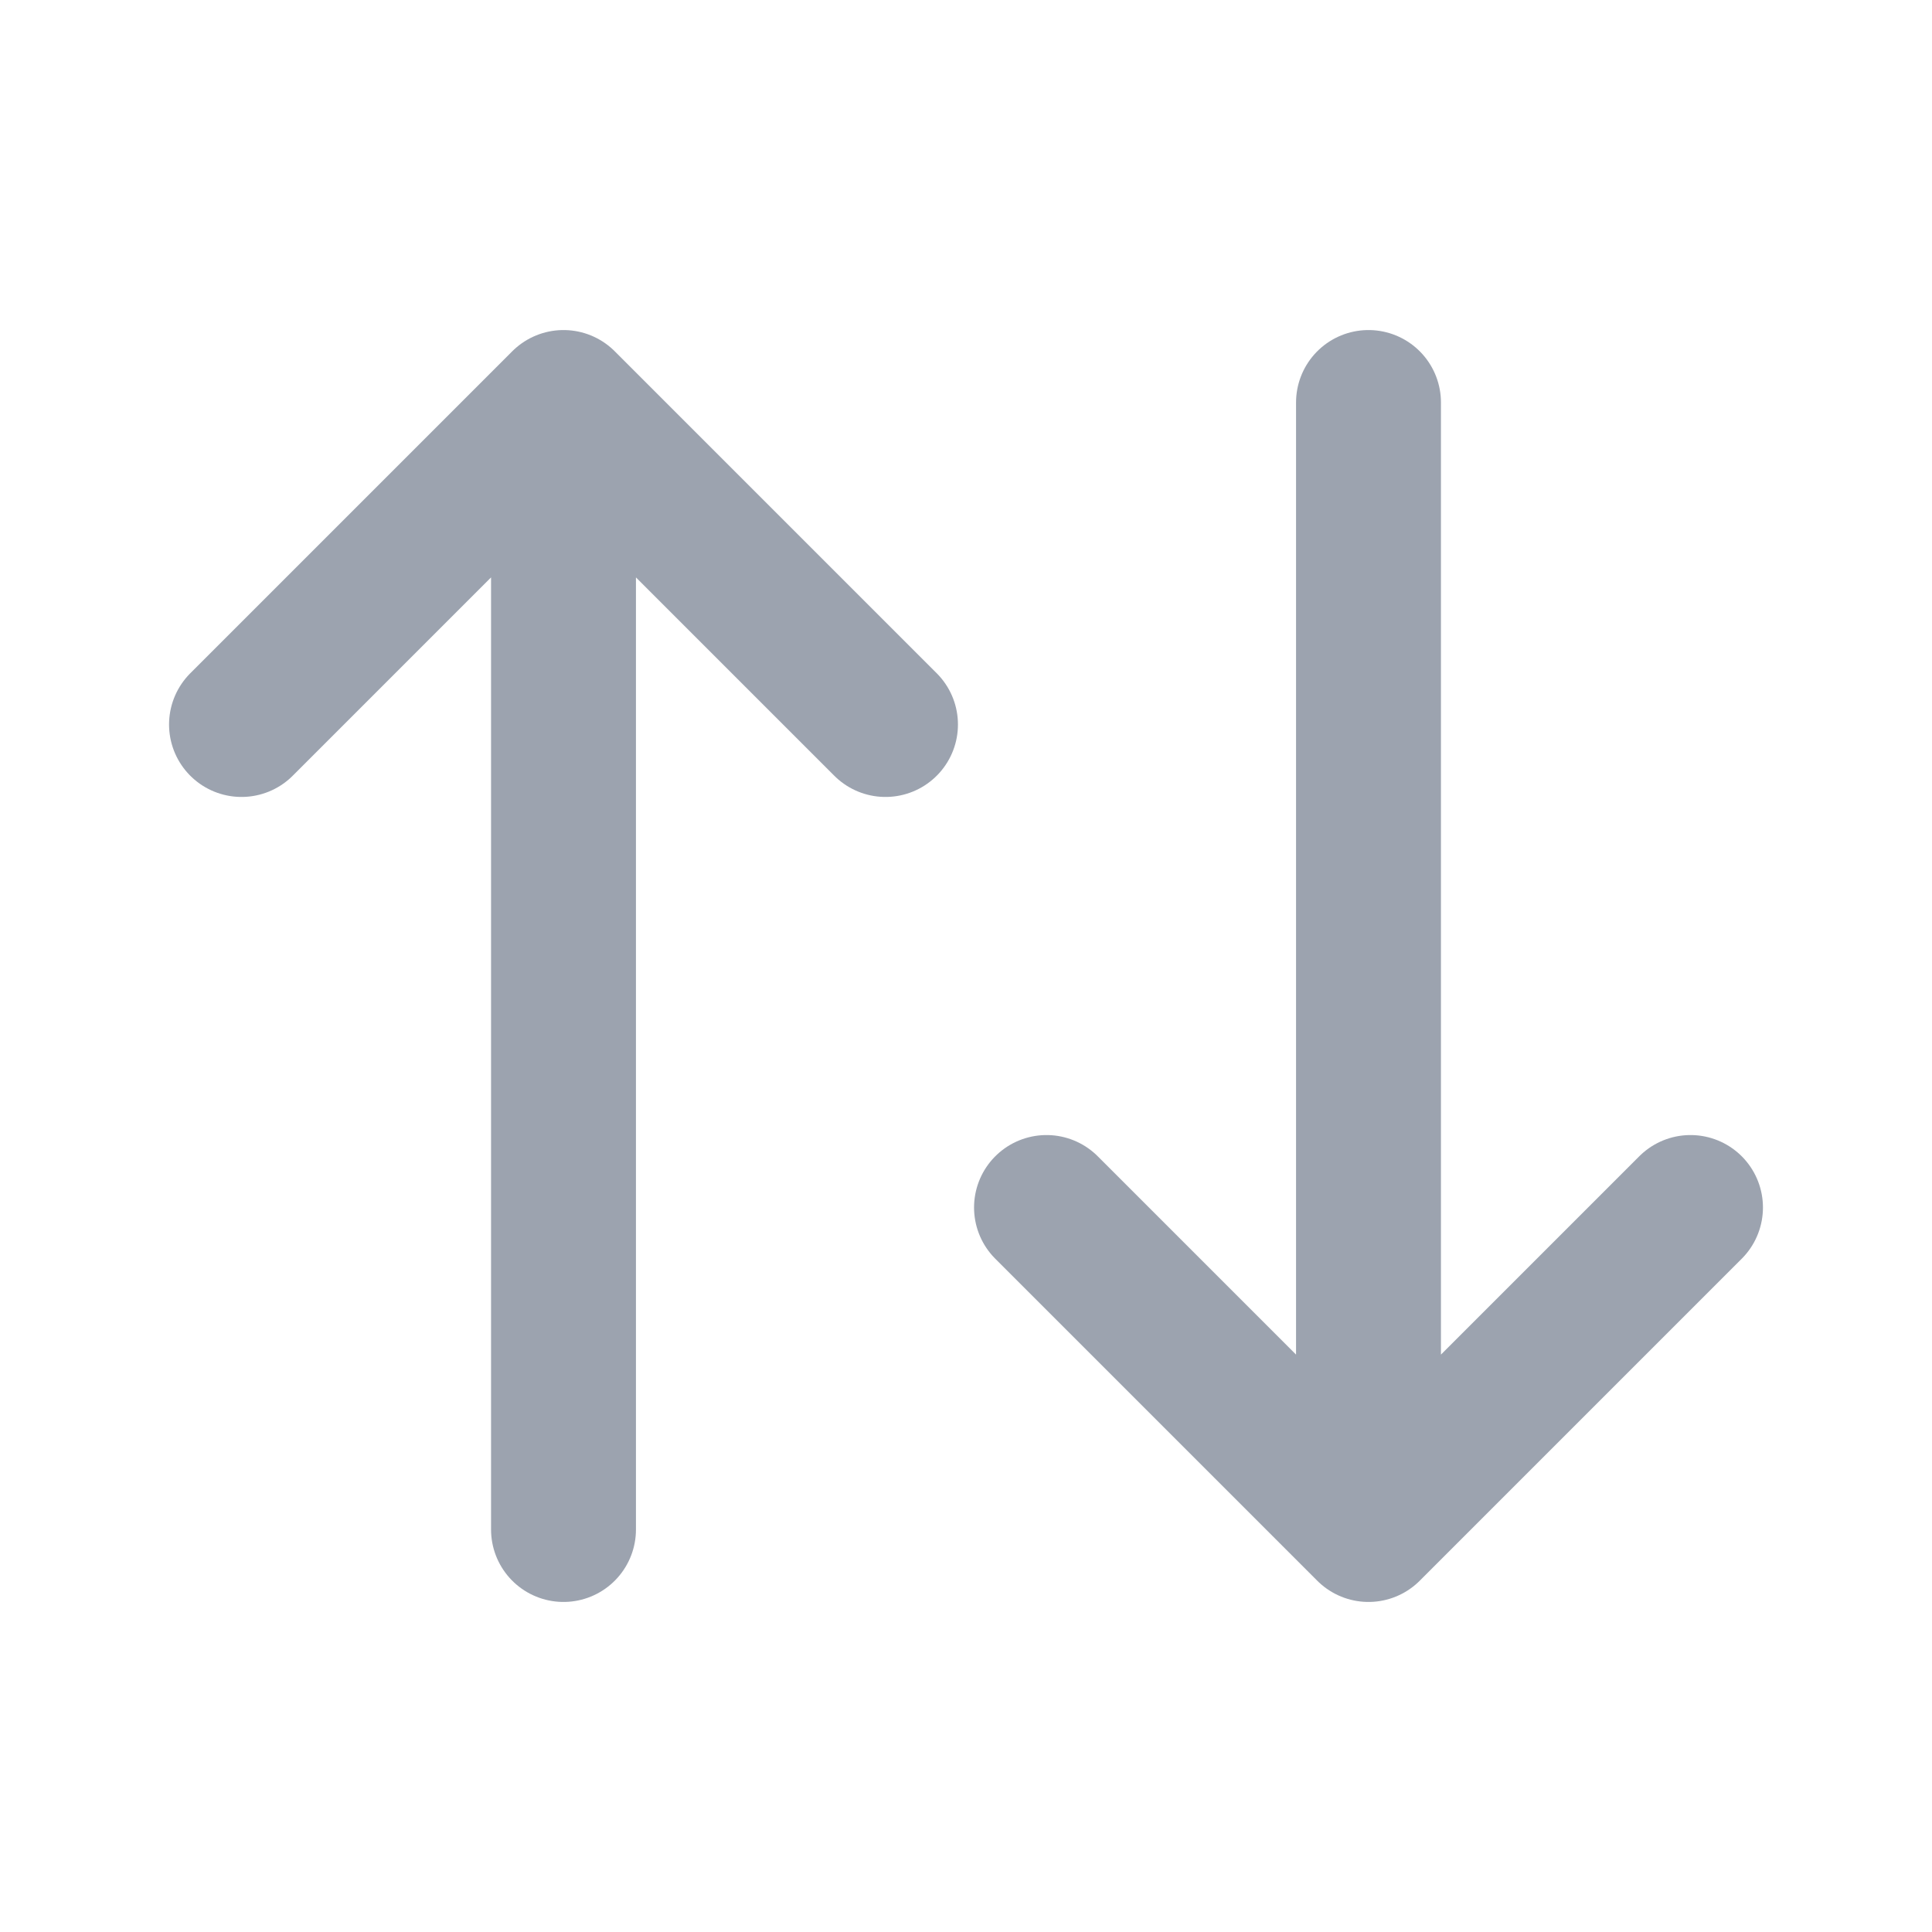
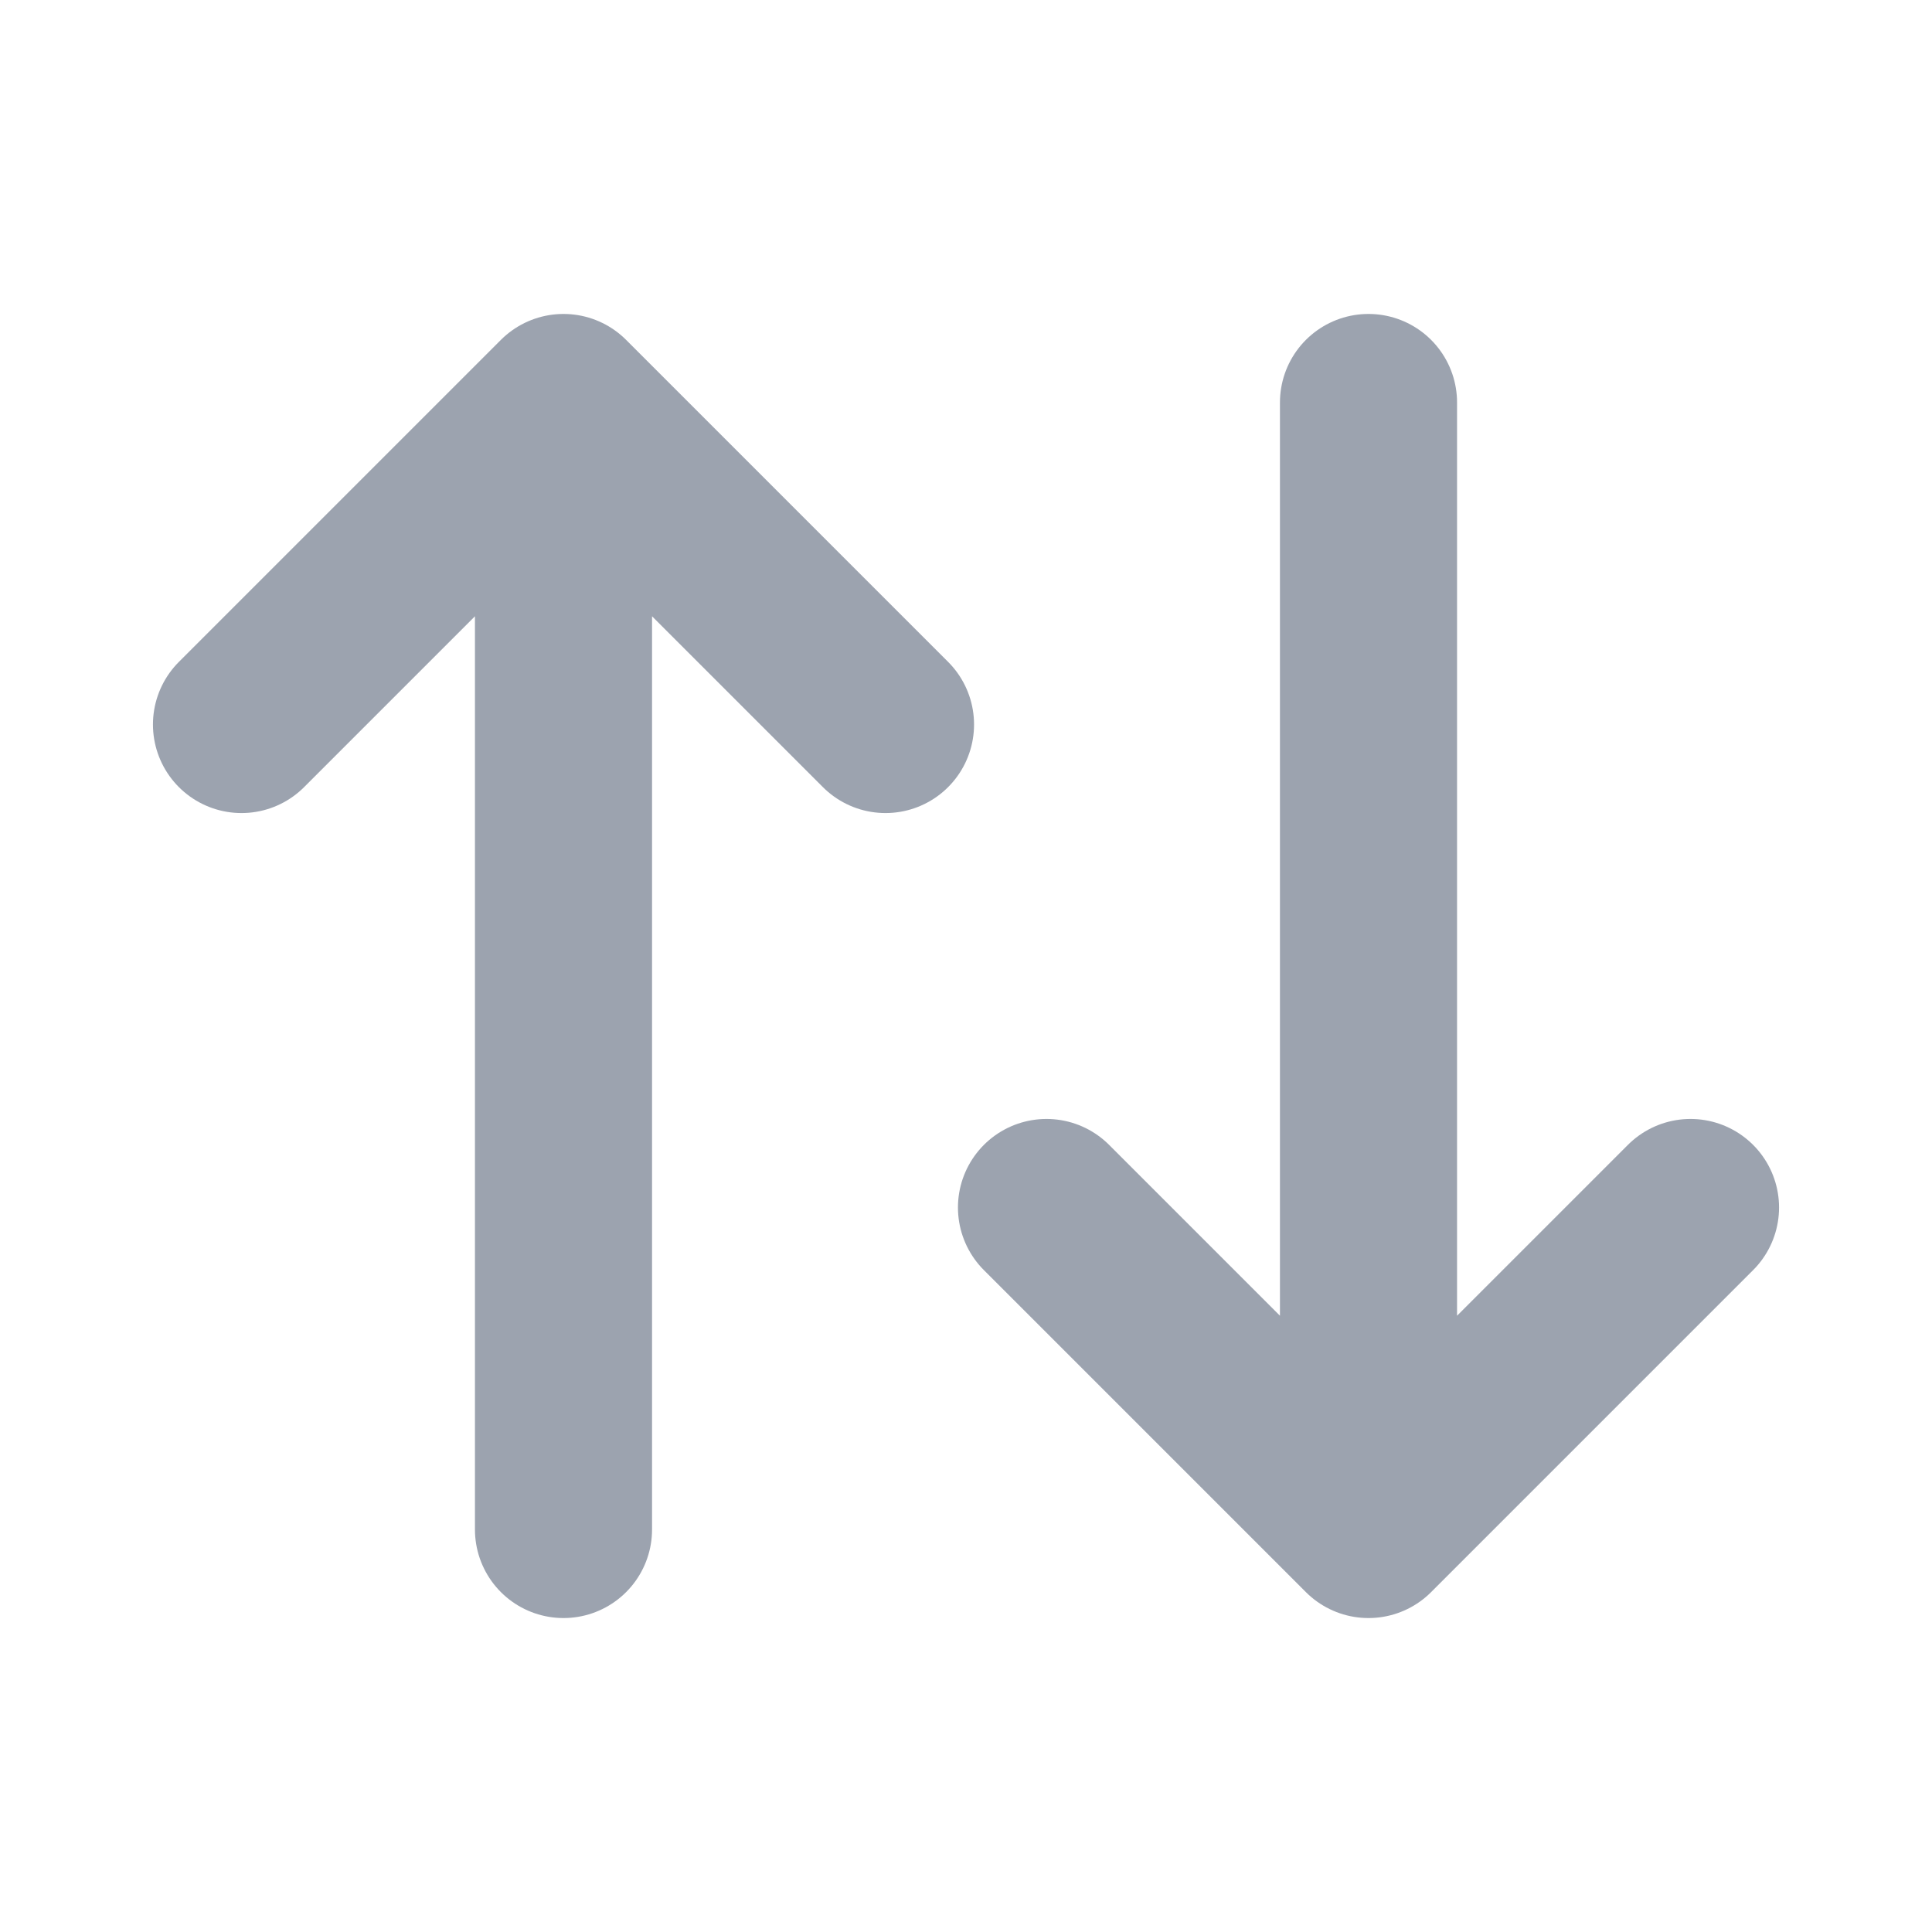
- <svg xmlns="http://www.w3.org/2000/svg" viewBox="0 0 24 24" fill="none" stroke="#9ca3af" stroke-width="1.8" stroke-linecap="round" stroke-linejoin="round">
+ <svg xmlns="http://www.w3.org/2000/svg" viewBox="0 0 24 24" fill="none" stroke="#9ca3af" stroke-width="2.2" stroke-linecap="round" stroke-linejoin="round">
  <path d="M3 9l4 -4l4 4m-4 -4v14" />
  <path d="M21 15l-4 4l-4 -4m4 4v-14" />
</svg>
